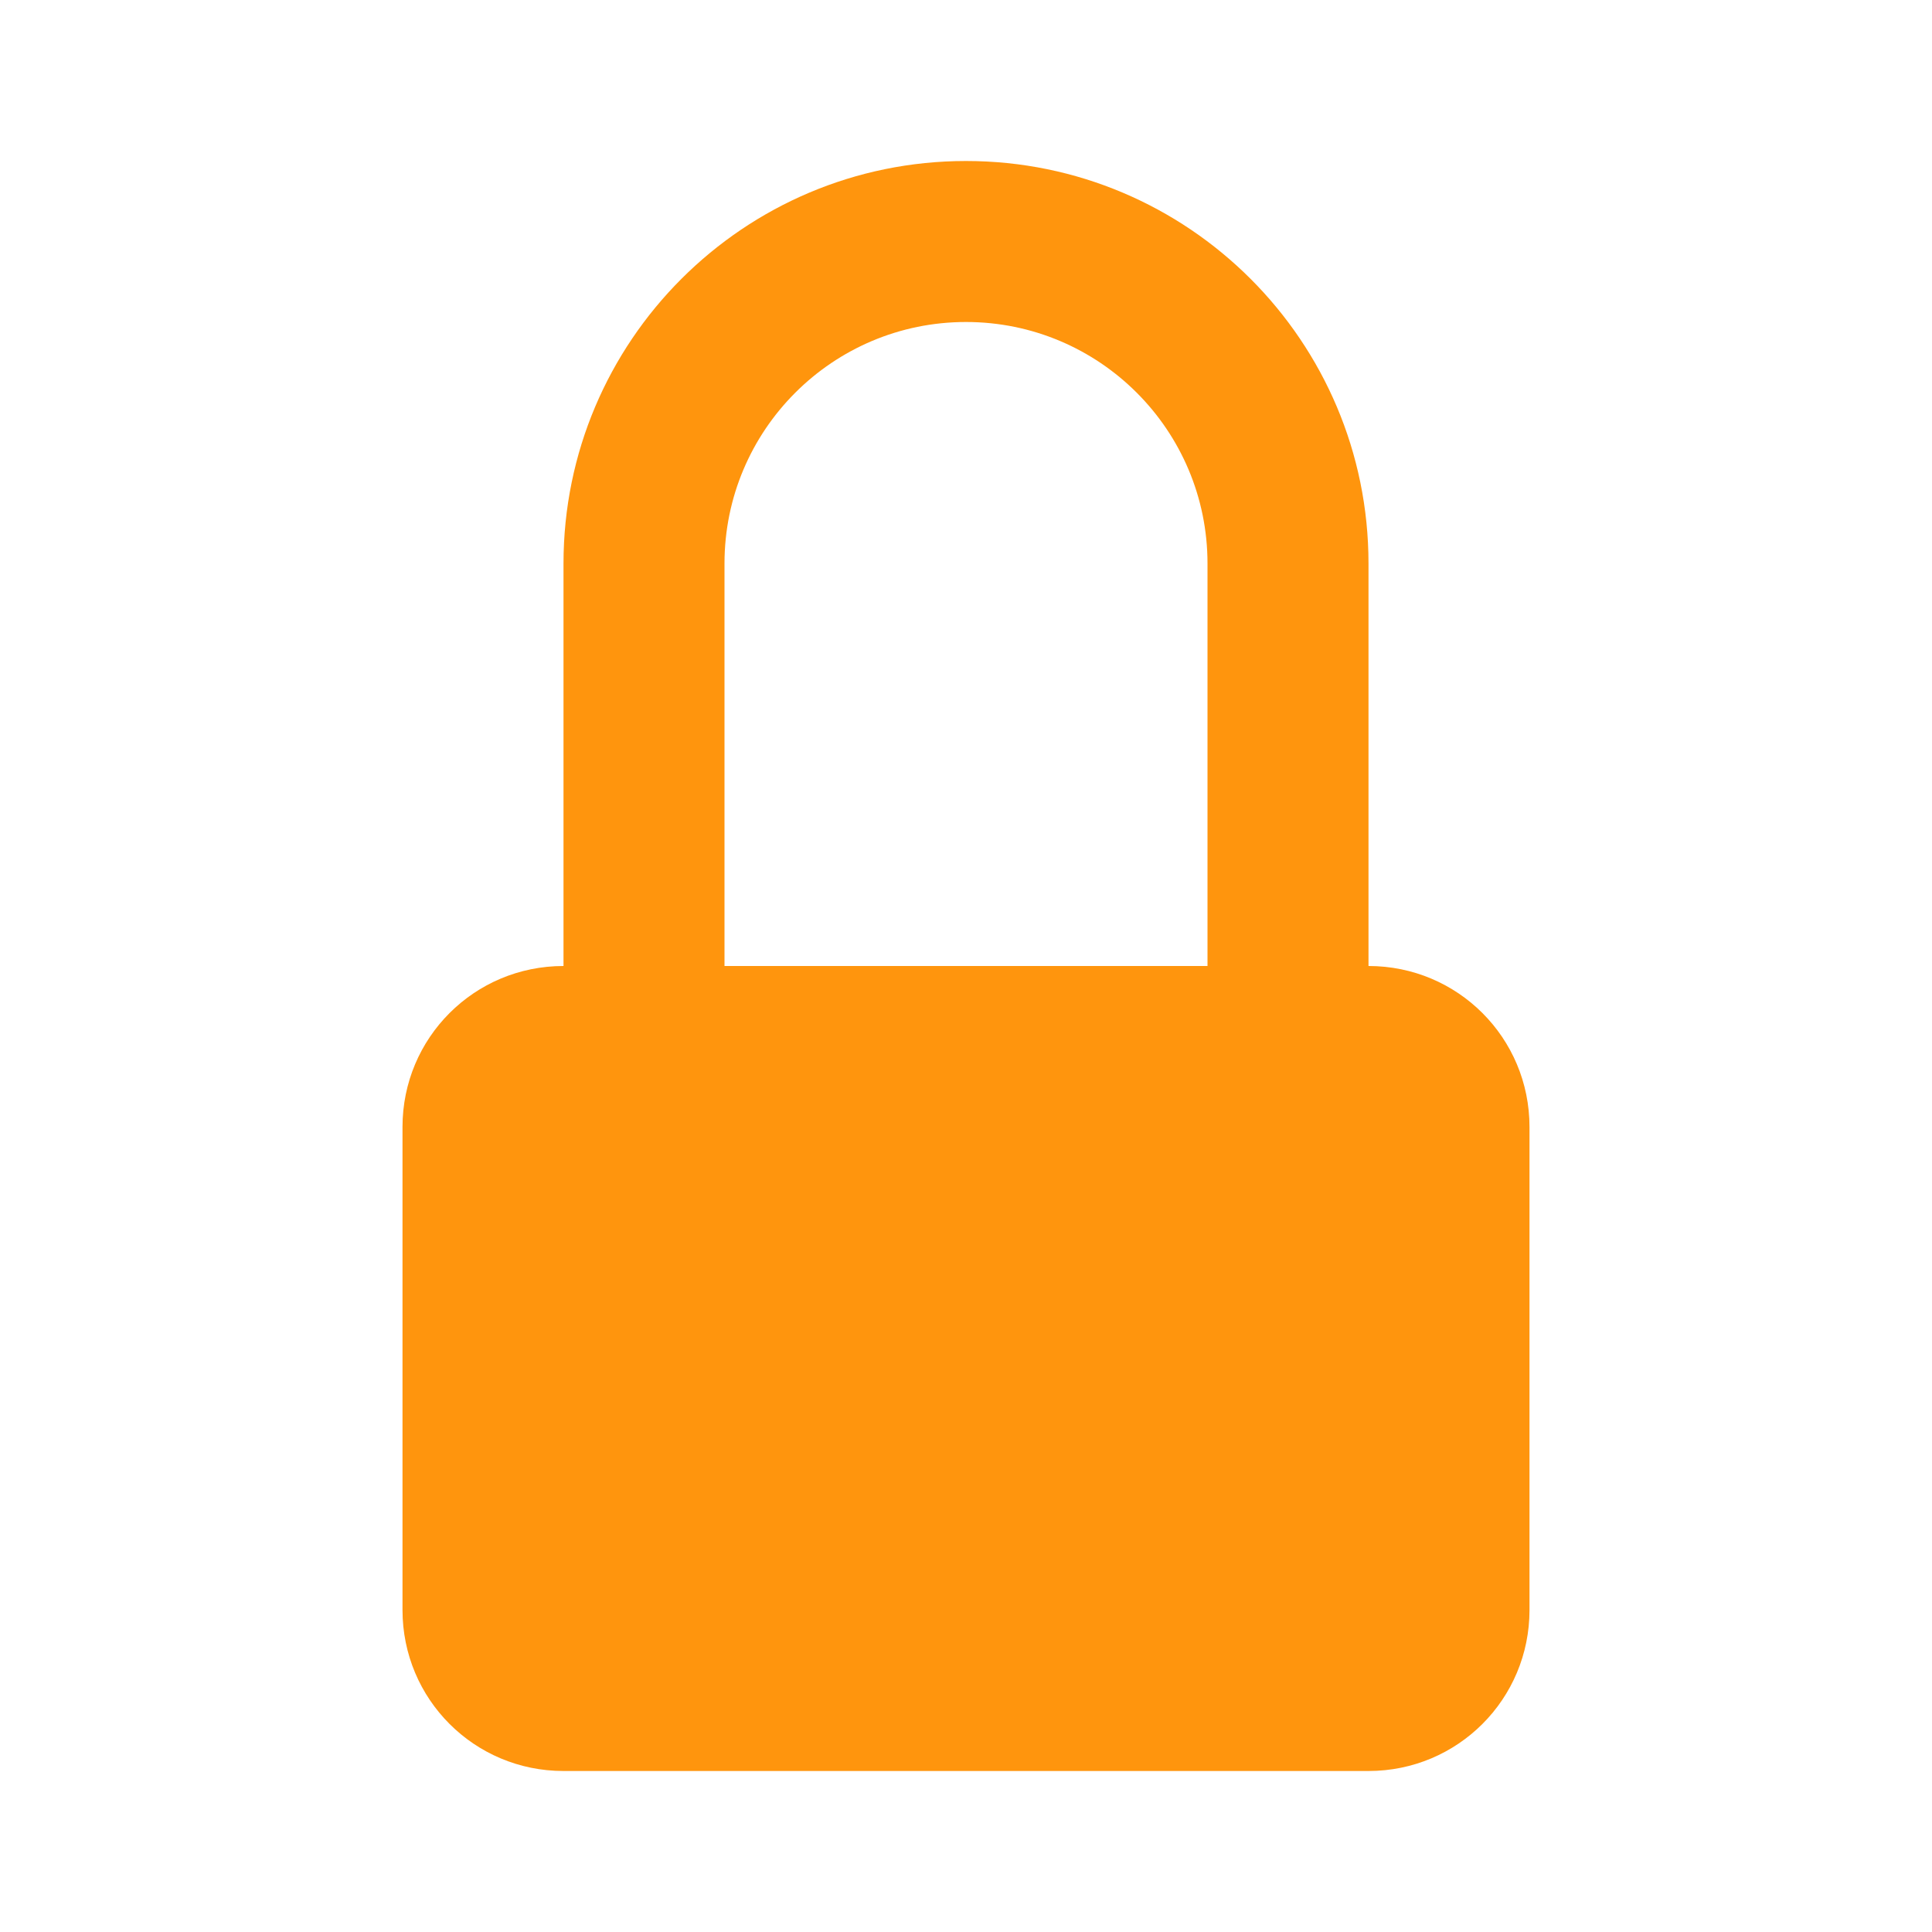
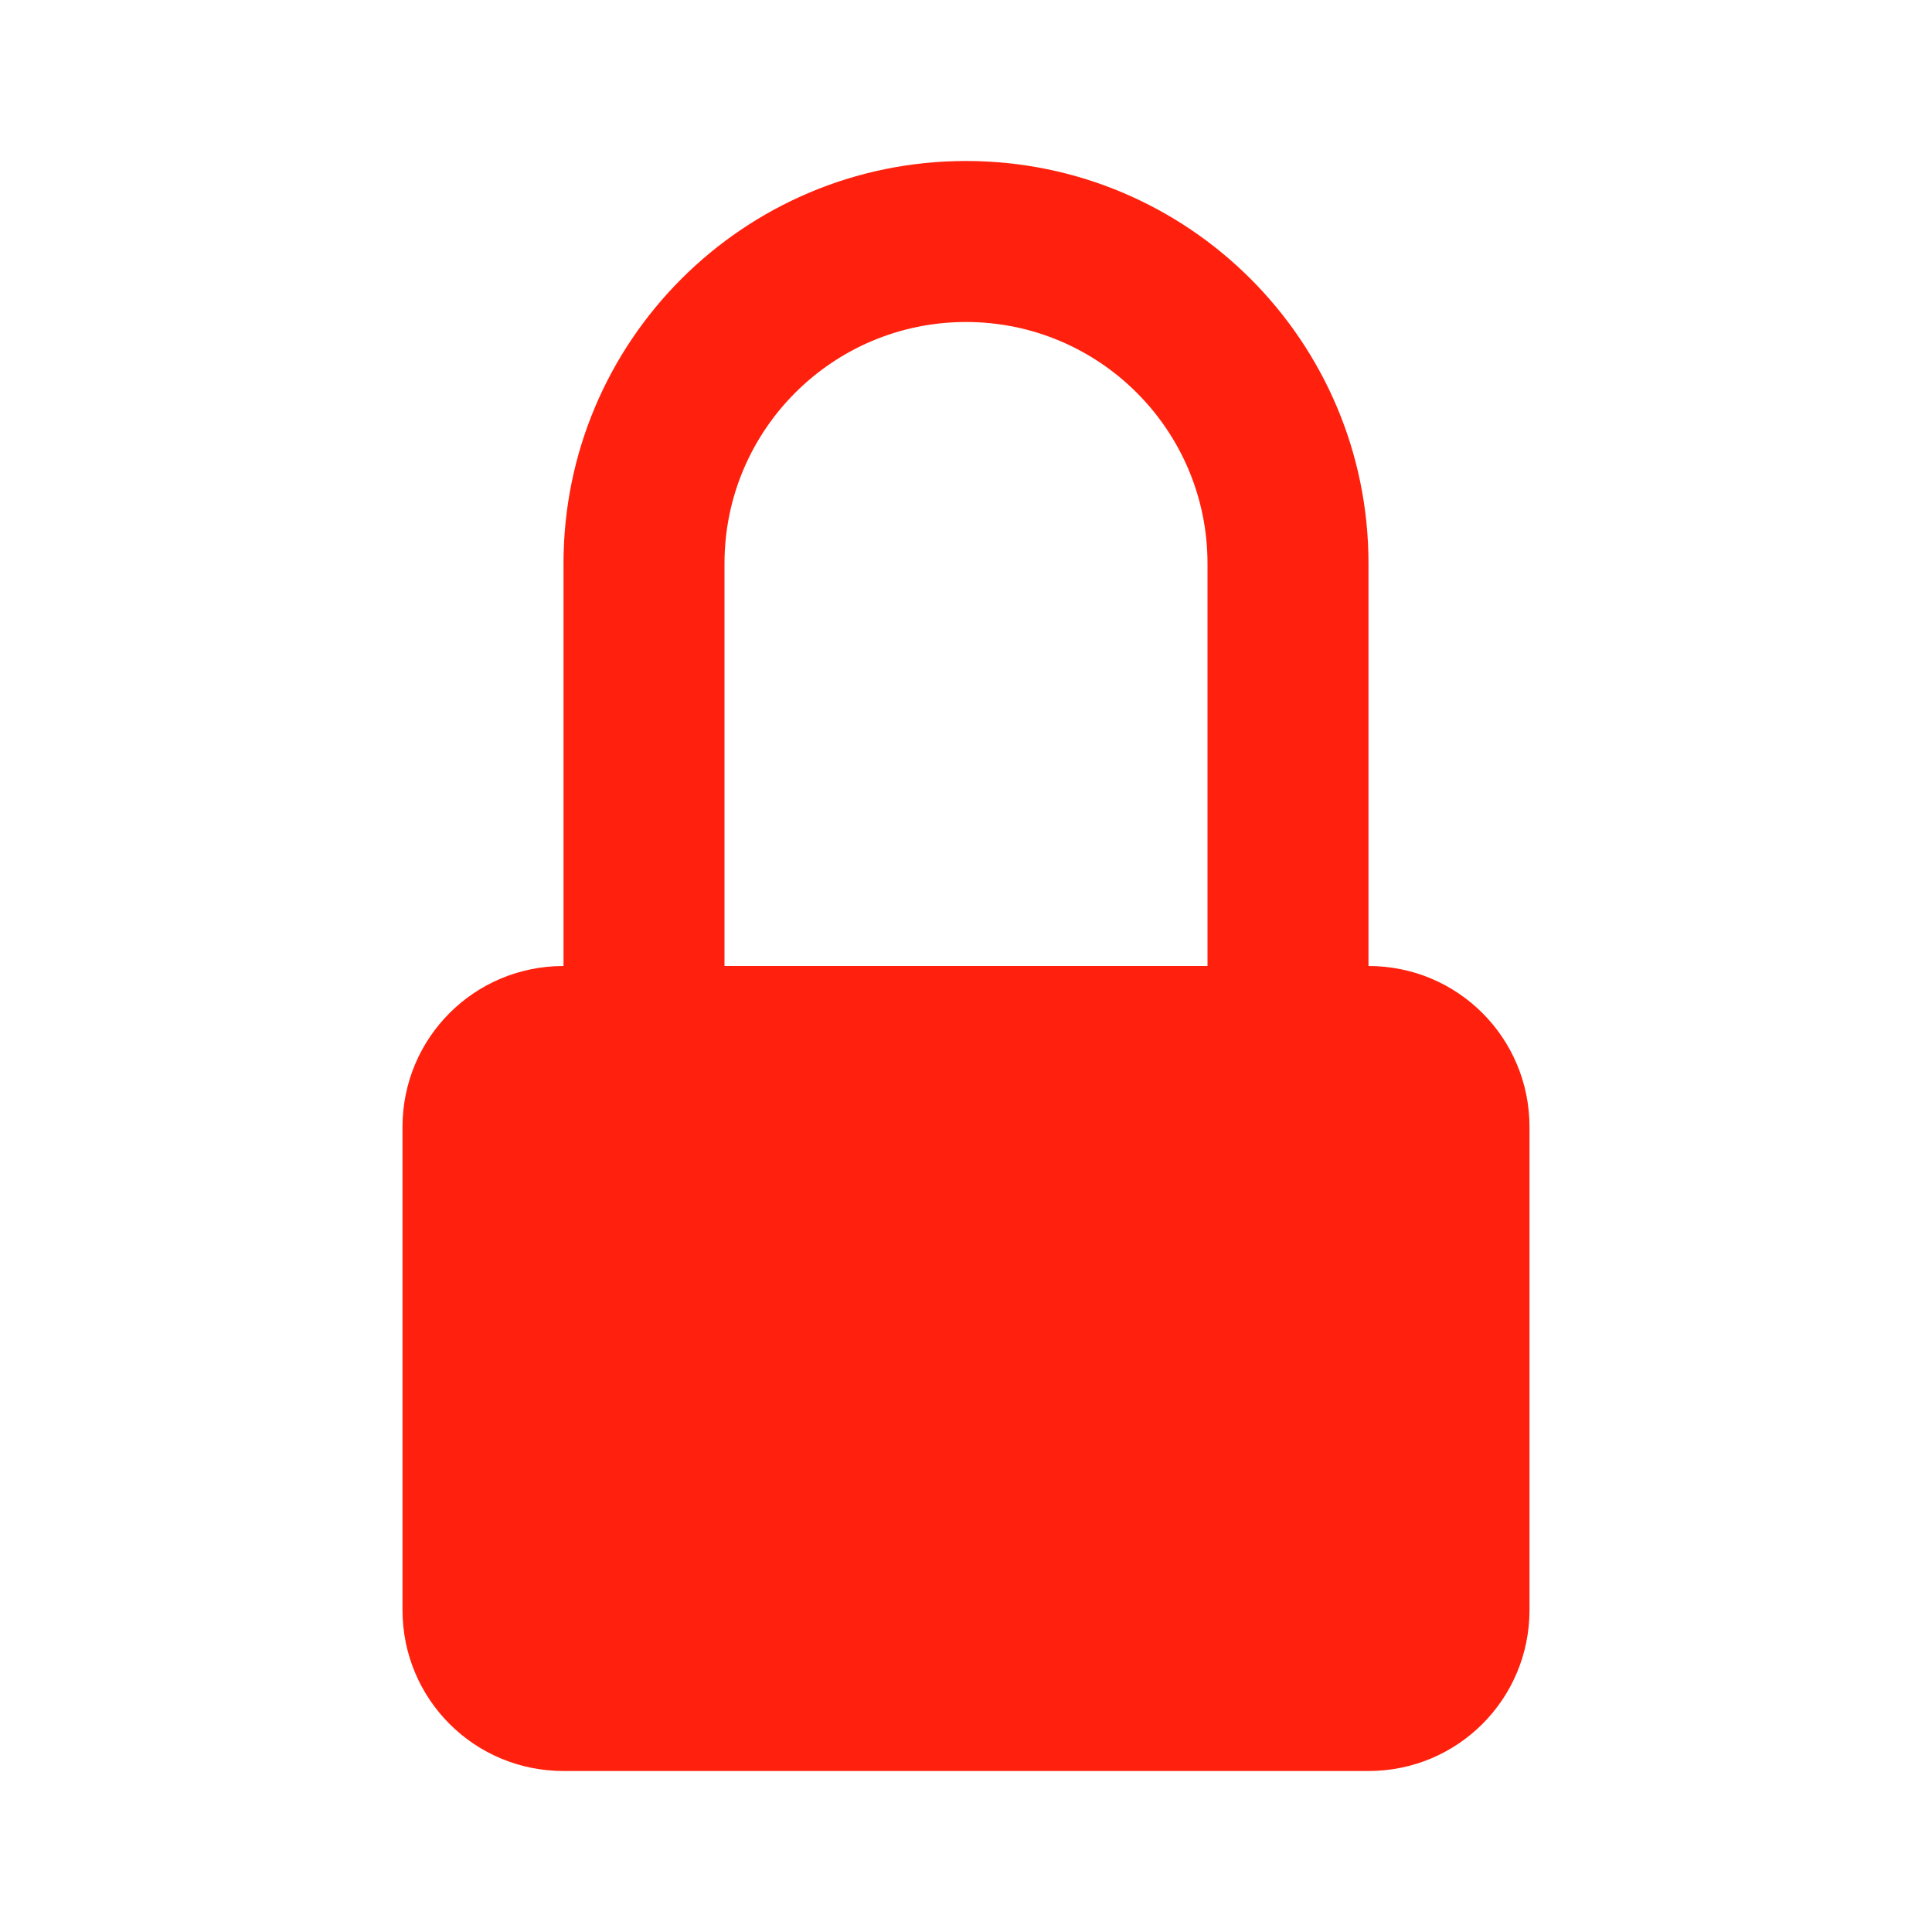
<svg xmlns="http://www.w3.org/2000/svg" width="48" height="48" viewBox="0 0 48 48" id="svg2" version="1.1">
  <defs id="defs8" />
  <g id="layer1" transform="translate(-384,-1004.362)" style="display:inline">
-     <path style="display:inline;opacity:1;fill:#ff950d;fill-opacity:1;stroke:none;stroke-width:16;stroke-miterlimit:4;stroke-dasharray:none;stroke-opacity:1" d="m 408,1008.362 a 10,10 0 0 0 -10,10 v 2 8 c -2.216,0 -4,1.784 -4,4 v 12 c 0,2.216 1.784,4 4,4 h 20 c 2.216,0 4,-1.784 4,-4 v -12 c 0,-2.216 -1.784,-4 -4,-4 v -8 -1.984 a 10,10 0 0 0 0,-0.016 10,10 0 0 0 -10,-10 z m 0,4 a 6,6 0 0 1 6,6 v 7.984 2.016 h -12 v -2.012 -5.988 -2 a 6,6 0 0 1 6,-6 z" id="path5908" />
+     <path style="display:inline;opacity:1;fill:#ff210d;fill-opacity:1;stroke:none;stroke-width:16;stroke-miterlimit:4;stroke-dasharray:none;stroke-opacity:1" d="m 408,1008.362 a 10,10 0 0 0 -10,10 v 2 8 c -2.216,0 -4,1.784 -4,4 v 12 c 0,2.216 1.784,4 4,4 h 20 c 2.216,0 4,-1.784 4,-4 v -12 c 0,-2.216 -1.784,-4 -4,-4 v -8 -1.984 a 10,10 0 0 0 0,-0.016 10,10 0 0 0 -10,-10 z m 0,4 a 6,6 0 0 1 6,6 v 7.984 2.016 h -12 v -2.012 -5.988 -2 a 6,6 0 0 1 6,-6 z" id="path5908" />
  </g>
</svg>
